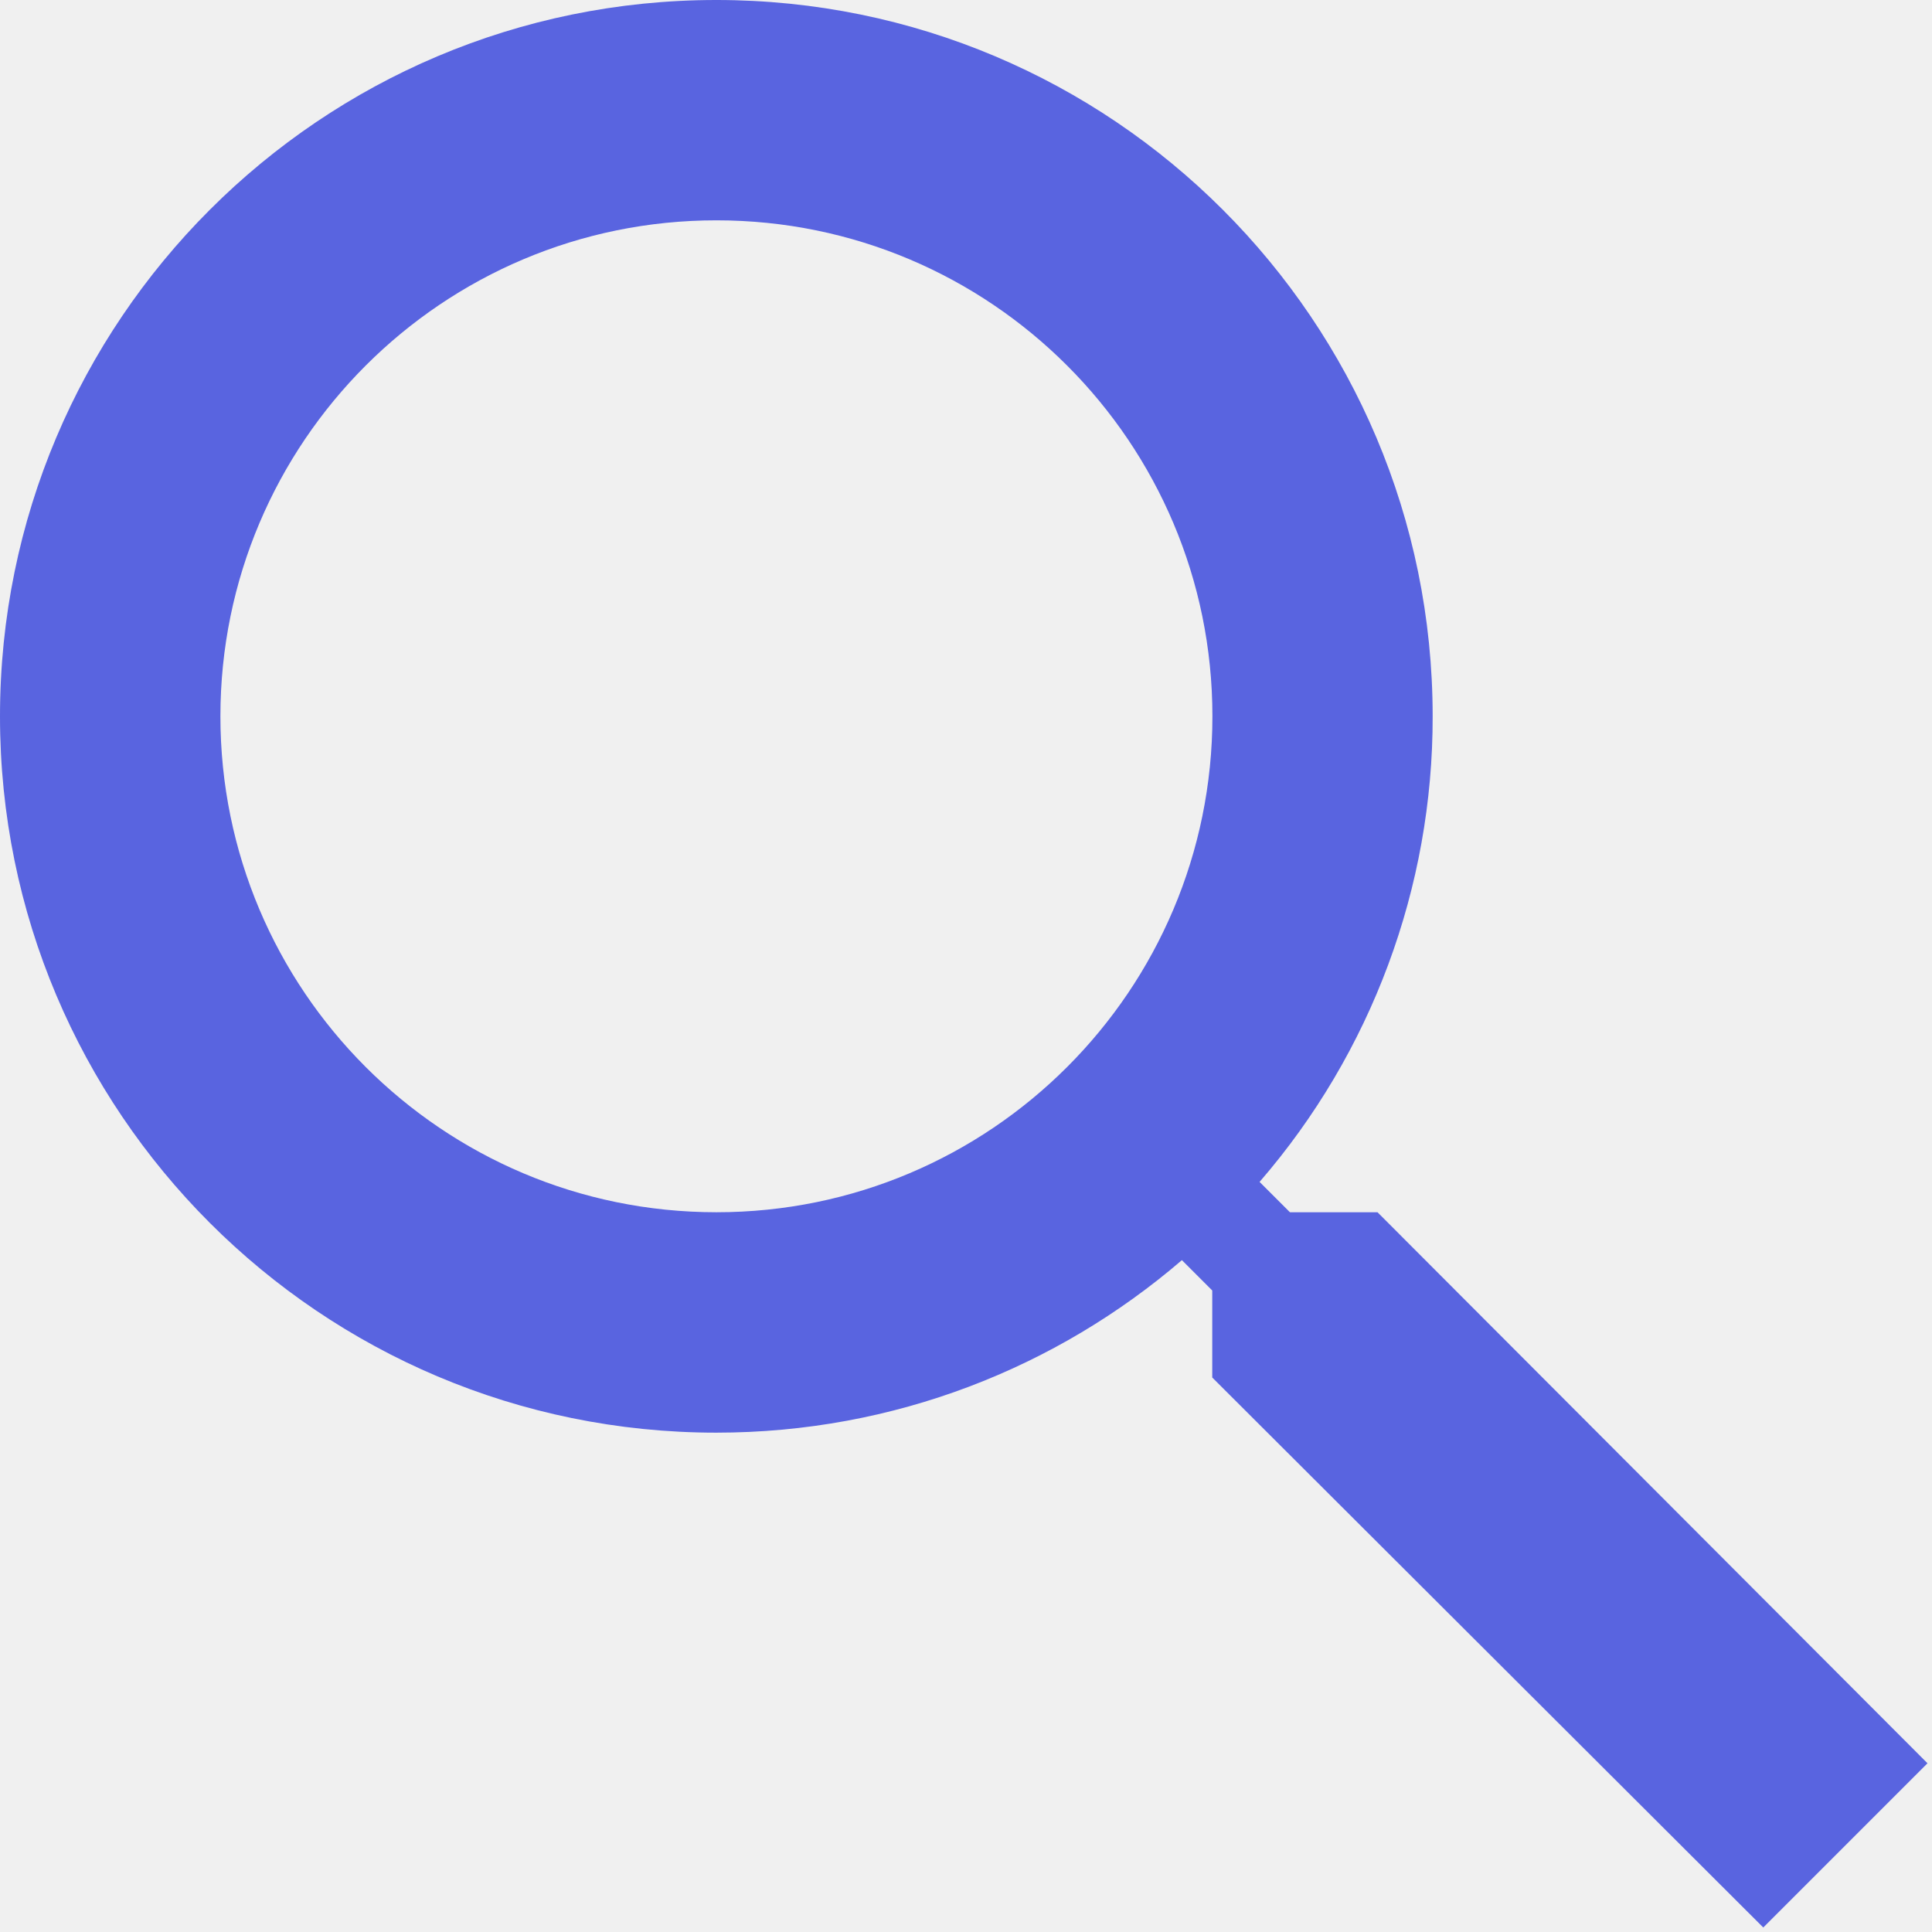
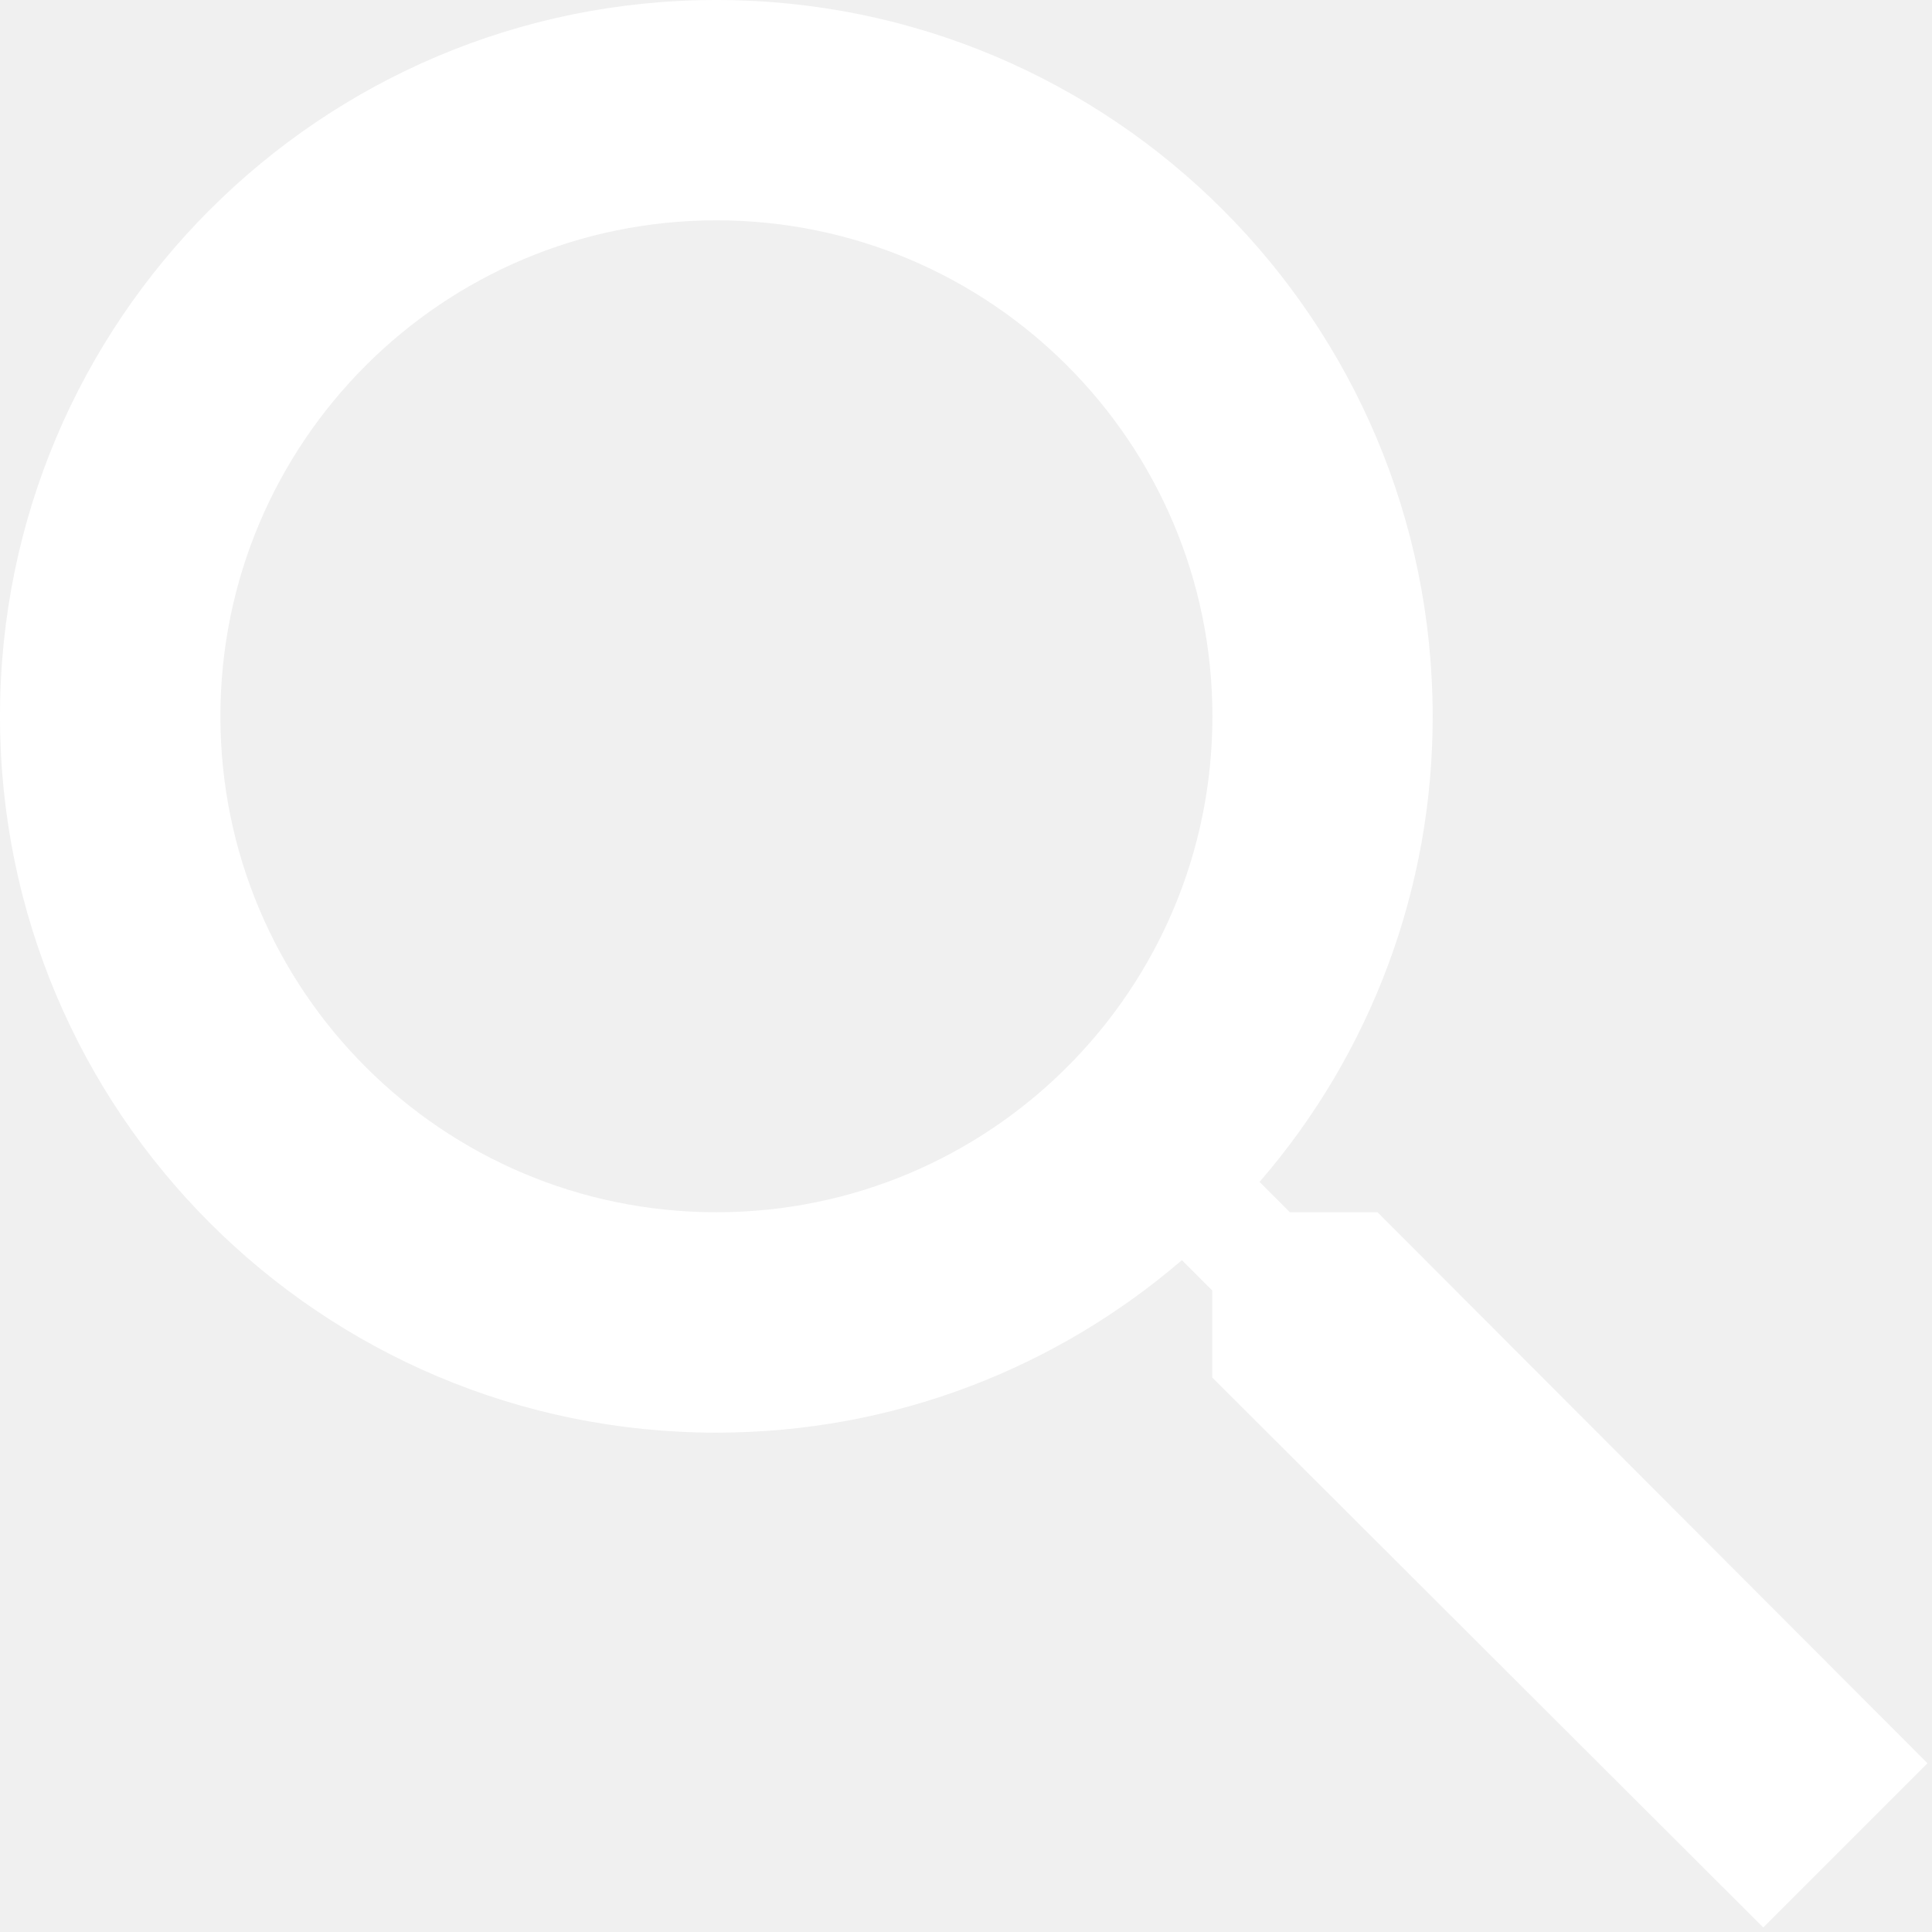
<svg xmlns="http://www.w3.org/2000/svg" width="24" height="24">
-   <path d="M17.112 15.059h-1.088l-.377-.377a8.814 8.814 0 002.15-5.784A8.898 8.898 0 008.898 0 8.898 8.898 0 000 8.898a8.898 8.898 0 008.898 8.899c2.211 0 4.23-.808 5.784-2.143l.377.377v1.081l6.845 6.832 2.04-2.04-6.832-6.845zm-8.214 0A6.16 6.16 0 118.9 2.737a6.16 6.16 0 010 12.322z" fill="#5964E0" fill-rule="nonzero" />
+   <path d="M17.112 15.059h-1.088l-.377-.377a8.814 8.814 0 002.15-5.784A8.898 8.898 0 008.898 0 8.898 8.898 0 000 8.898a8.898 8.898 0 008.898 8.899c2.211 0 4.23-.808 5.784-2.143l.377.377v1.081l6.845 6.832 2.04-2.04-6.832-6.845zm-8.214 0A6.16 6.16 0 118.9 2.737a6.16 6.16 0 010 12.322z" fill="#ffffff" fill-rule="nonzero" />
</svg>
